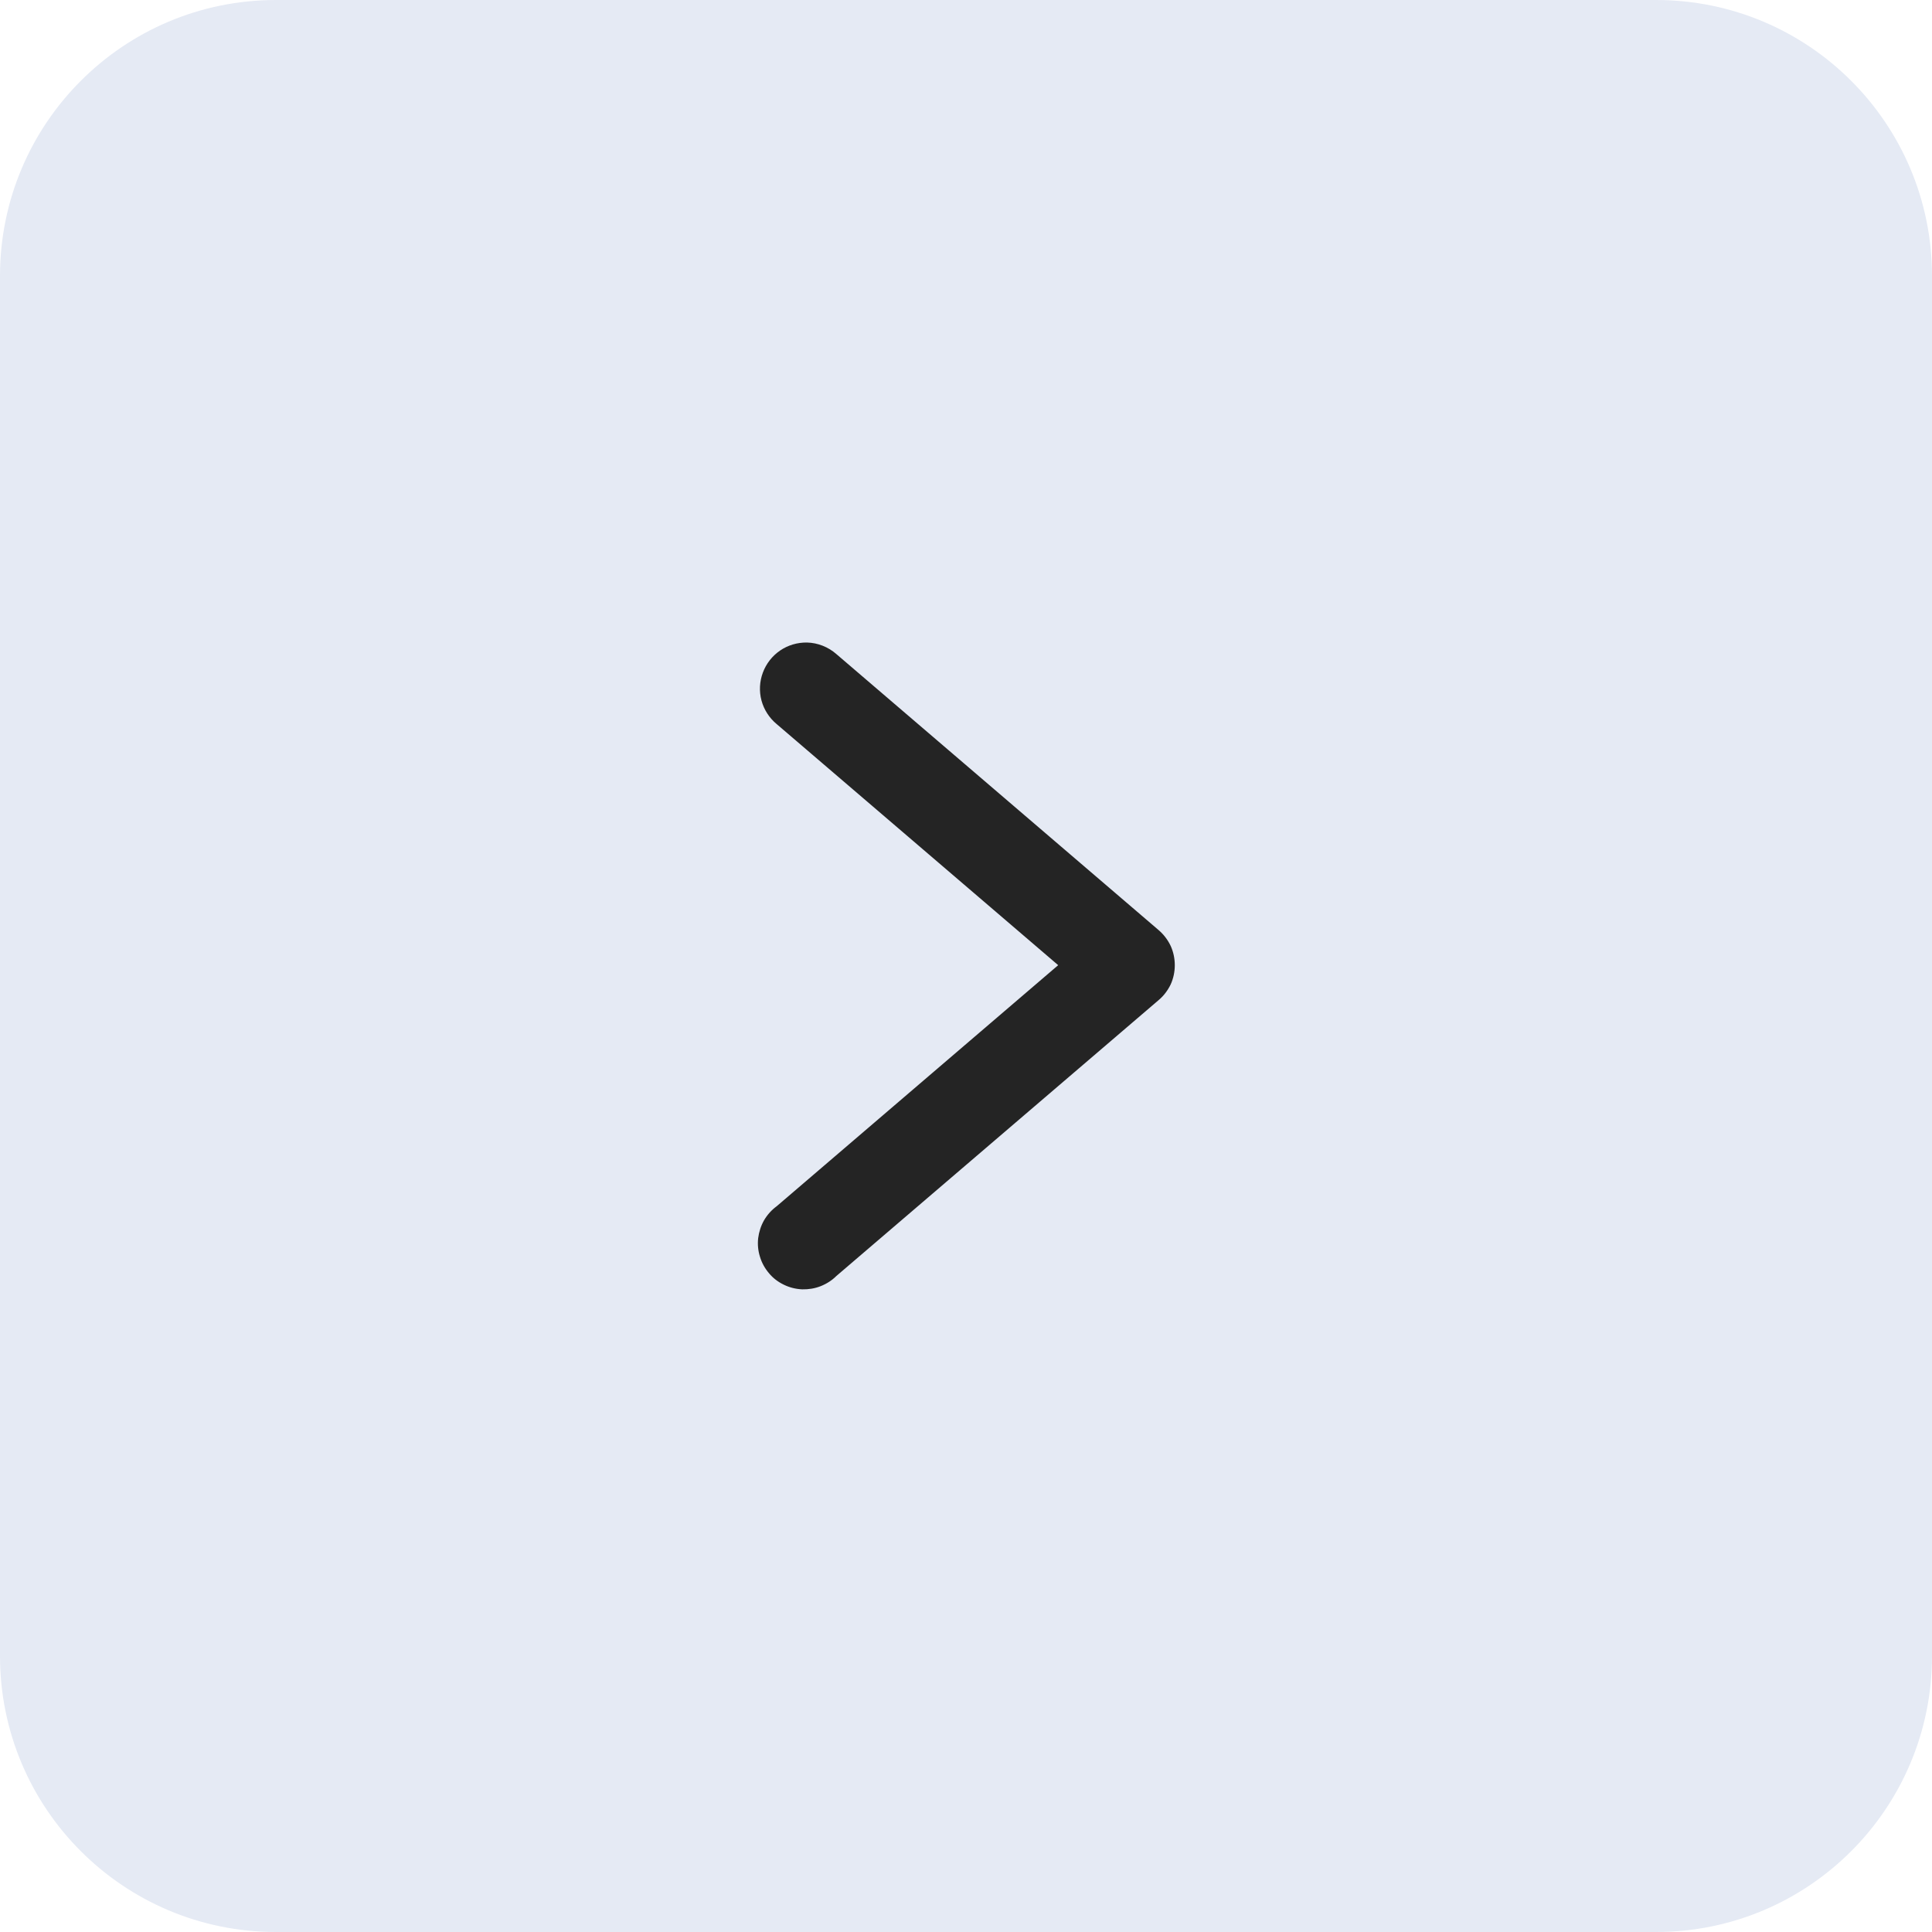
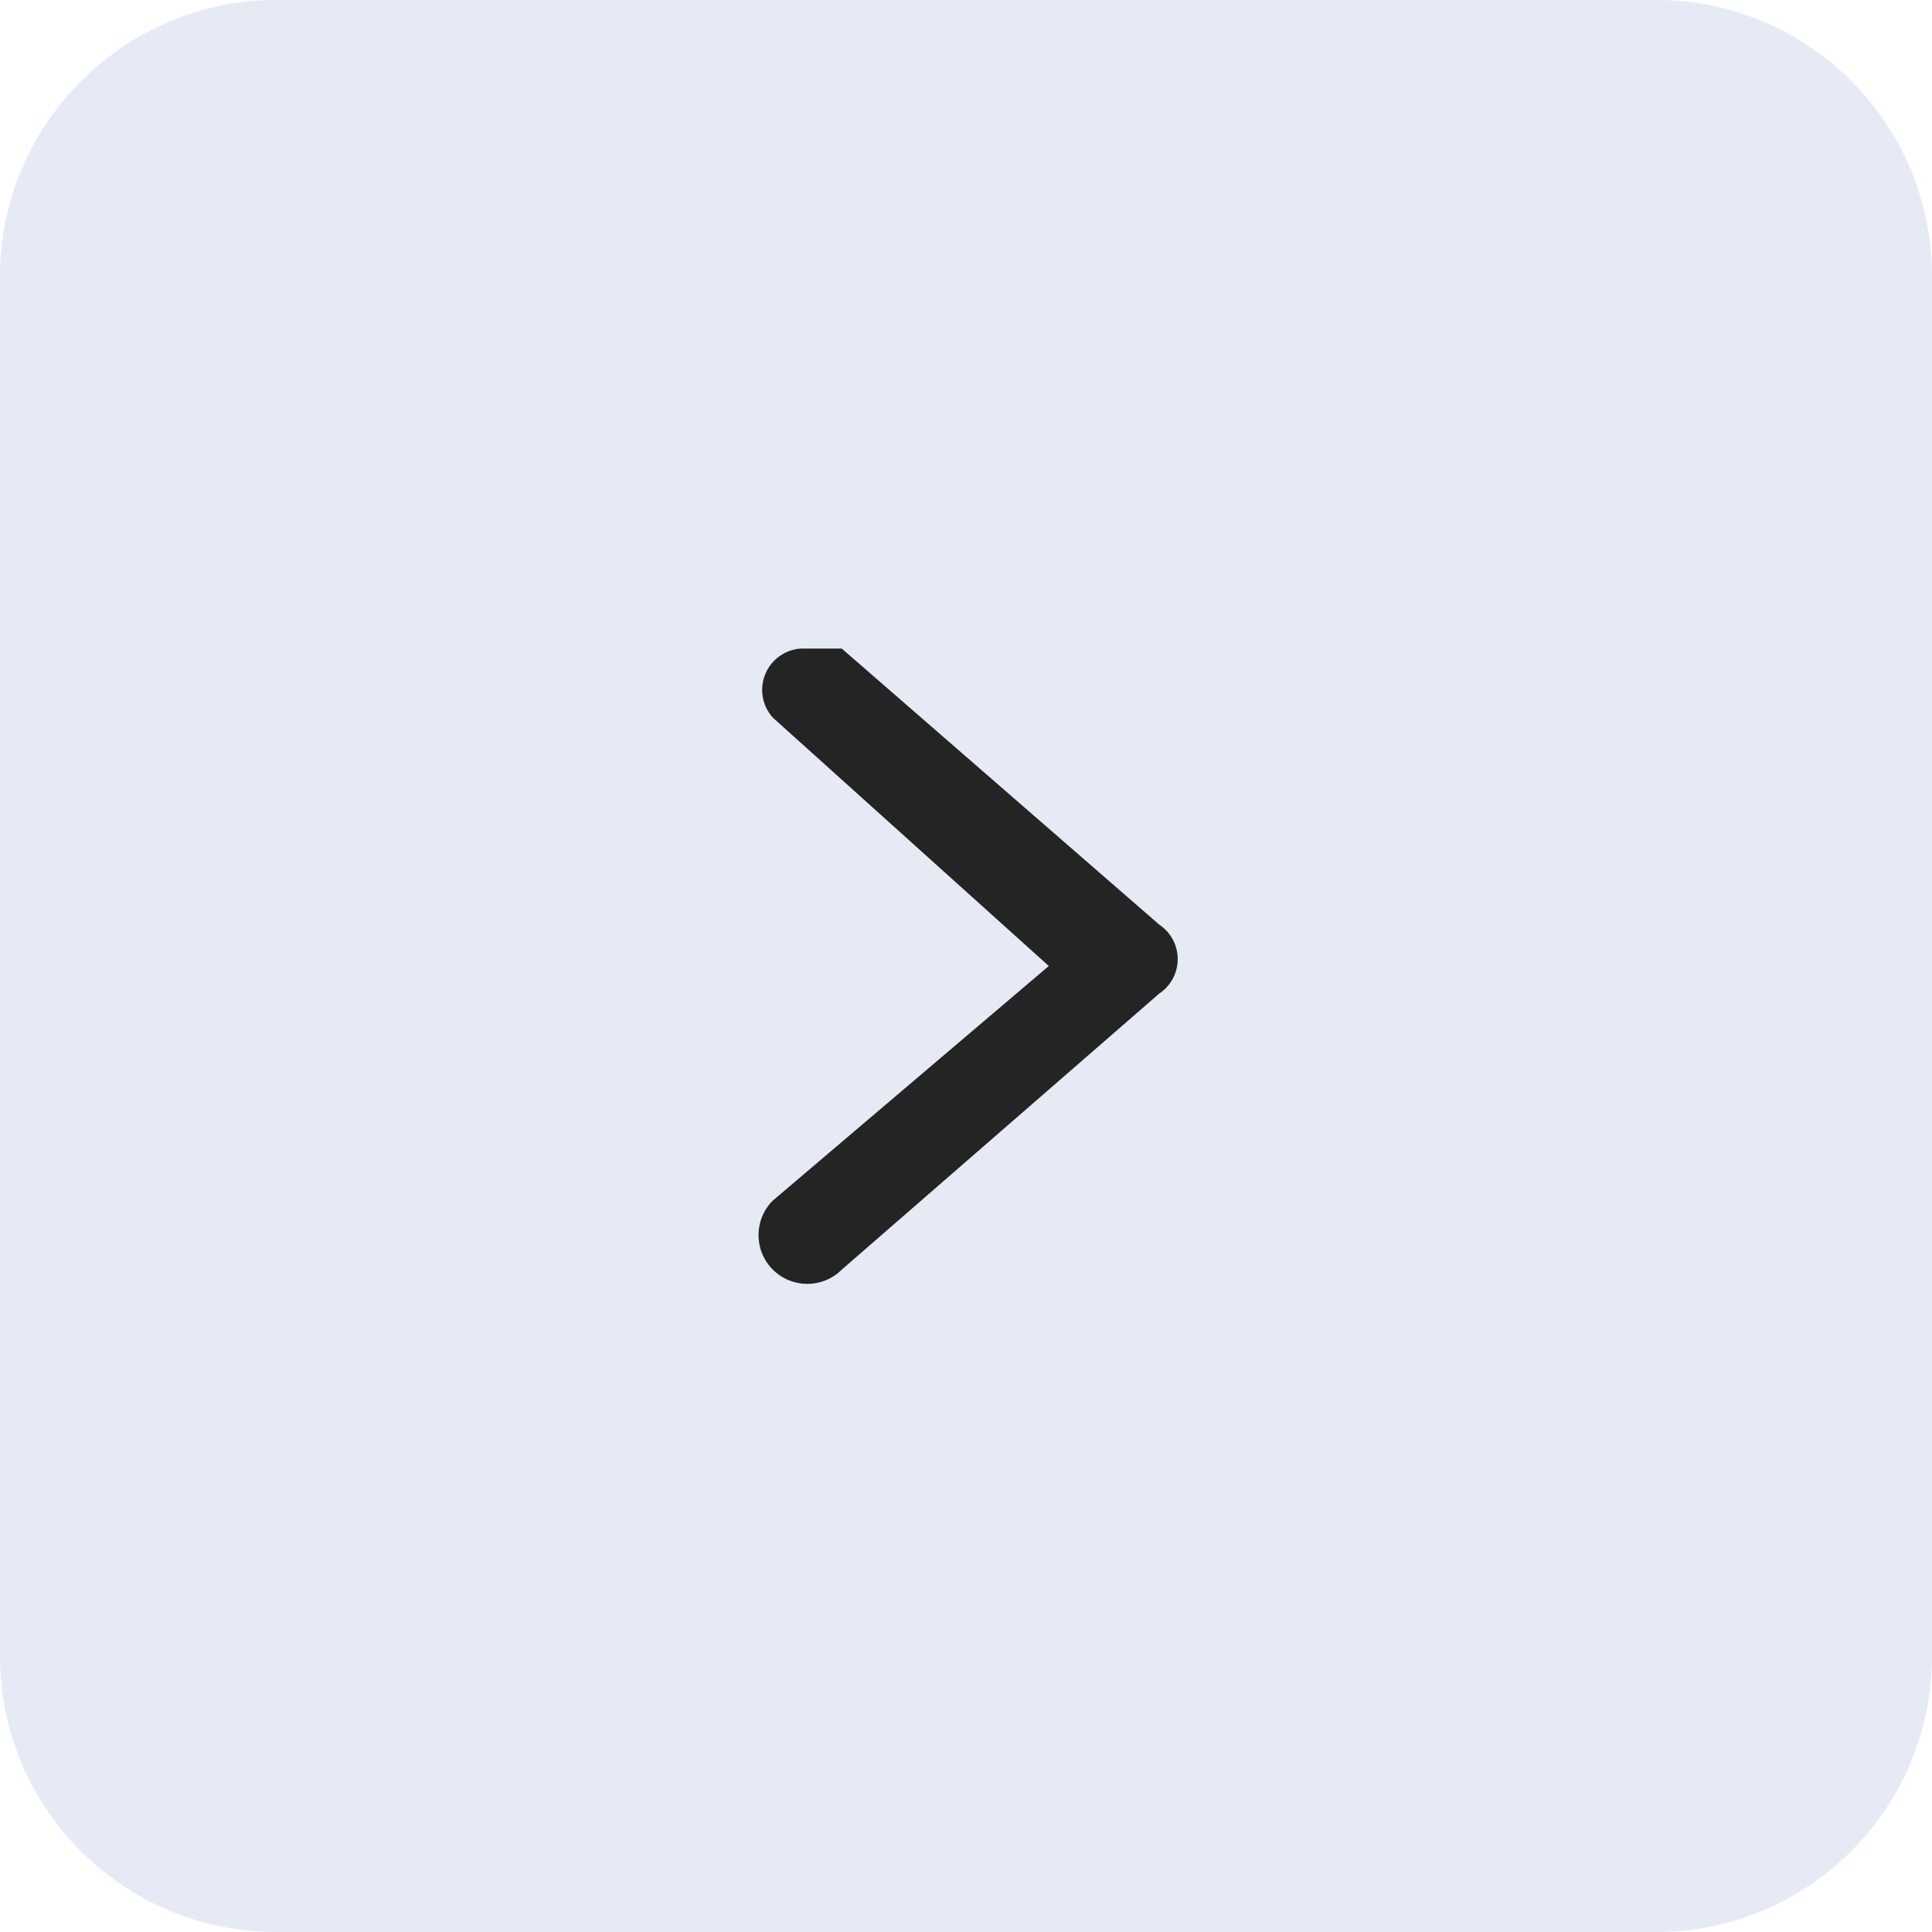
<svg xmlns="http://www.w3.org/2000/svg" width="22" height="22" viewBox="0 0 14 14" fill="none">
-   <path d="M0 2C0 0.895 0.895 0 2 0H12C13.105 0 14 0.895 14 2V12C14 13.105 13.105 14 12 14H2C0.895 14 0 13.105 0 12V2Z" fill="#E5EAF4" />
-   <path d="M5.848 4.656C5.778 4.655 5.71 4.675 5.653 4.714C5.596 4.753 5.552 4.809 5.528 4.874C5.504 4.938 5.5 5.009 5.518 5.076C5.536 5.143 5.575 5.203 5.628 5.247L7.668 6.994L5.628 8.741C5.591 8.768 5.56 8.803 5.537 8.842C5.514 8.882 5.5 8.926 5.494 8.972C5.489 9.017 5.493 9.063 5.507 9.107C5.52 9.151 5.543 9.192 5.573 9.227C5.602 9.262 5.639 9.29 5.681 9.31C5.722 9.33 5.767 9.341 5.813 9.343C5.859 9.344 5.904 9.337 5.947 9.32C5.99 9.303 6.029 9.278 6.061 9.246L8.396 7.247C8.433 7.216 8.462 7.177 8.483 7.134C8.503 7.09 8.513 7.042 8.513 6.994C8.513 6.946 8.503 6.898 8.483 6.854C8.462 6.81 8.433 6.772 8.396 6.74L6.061 4.74C6.002 4.688 5.926 4.658 5.848 4.656V4.656Z" fill="#242424" />
+   <path d="M0 2C0 .9.9 0 2 0h10a2 2 0 0 1 2 2v10a2 2 0 0 1-2 2H2a2 2 0 0 1-2-2V2Z" fill="#E5EAF4" />
+   <path d="M5.8 4.7a.3.3 0 0 0-.2.5l2 1.8-2 1.7a.3.3 0 1 0 .5.5l2.3-2a.3.3 0 0 0 0-.5l-2.3-2h-.3Z" fill="#242424" />
</svg>
